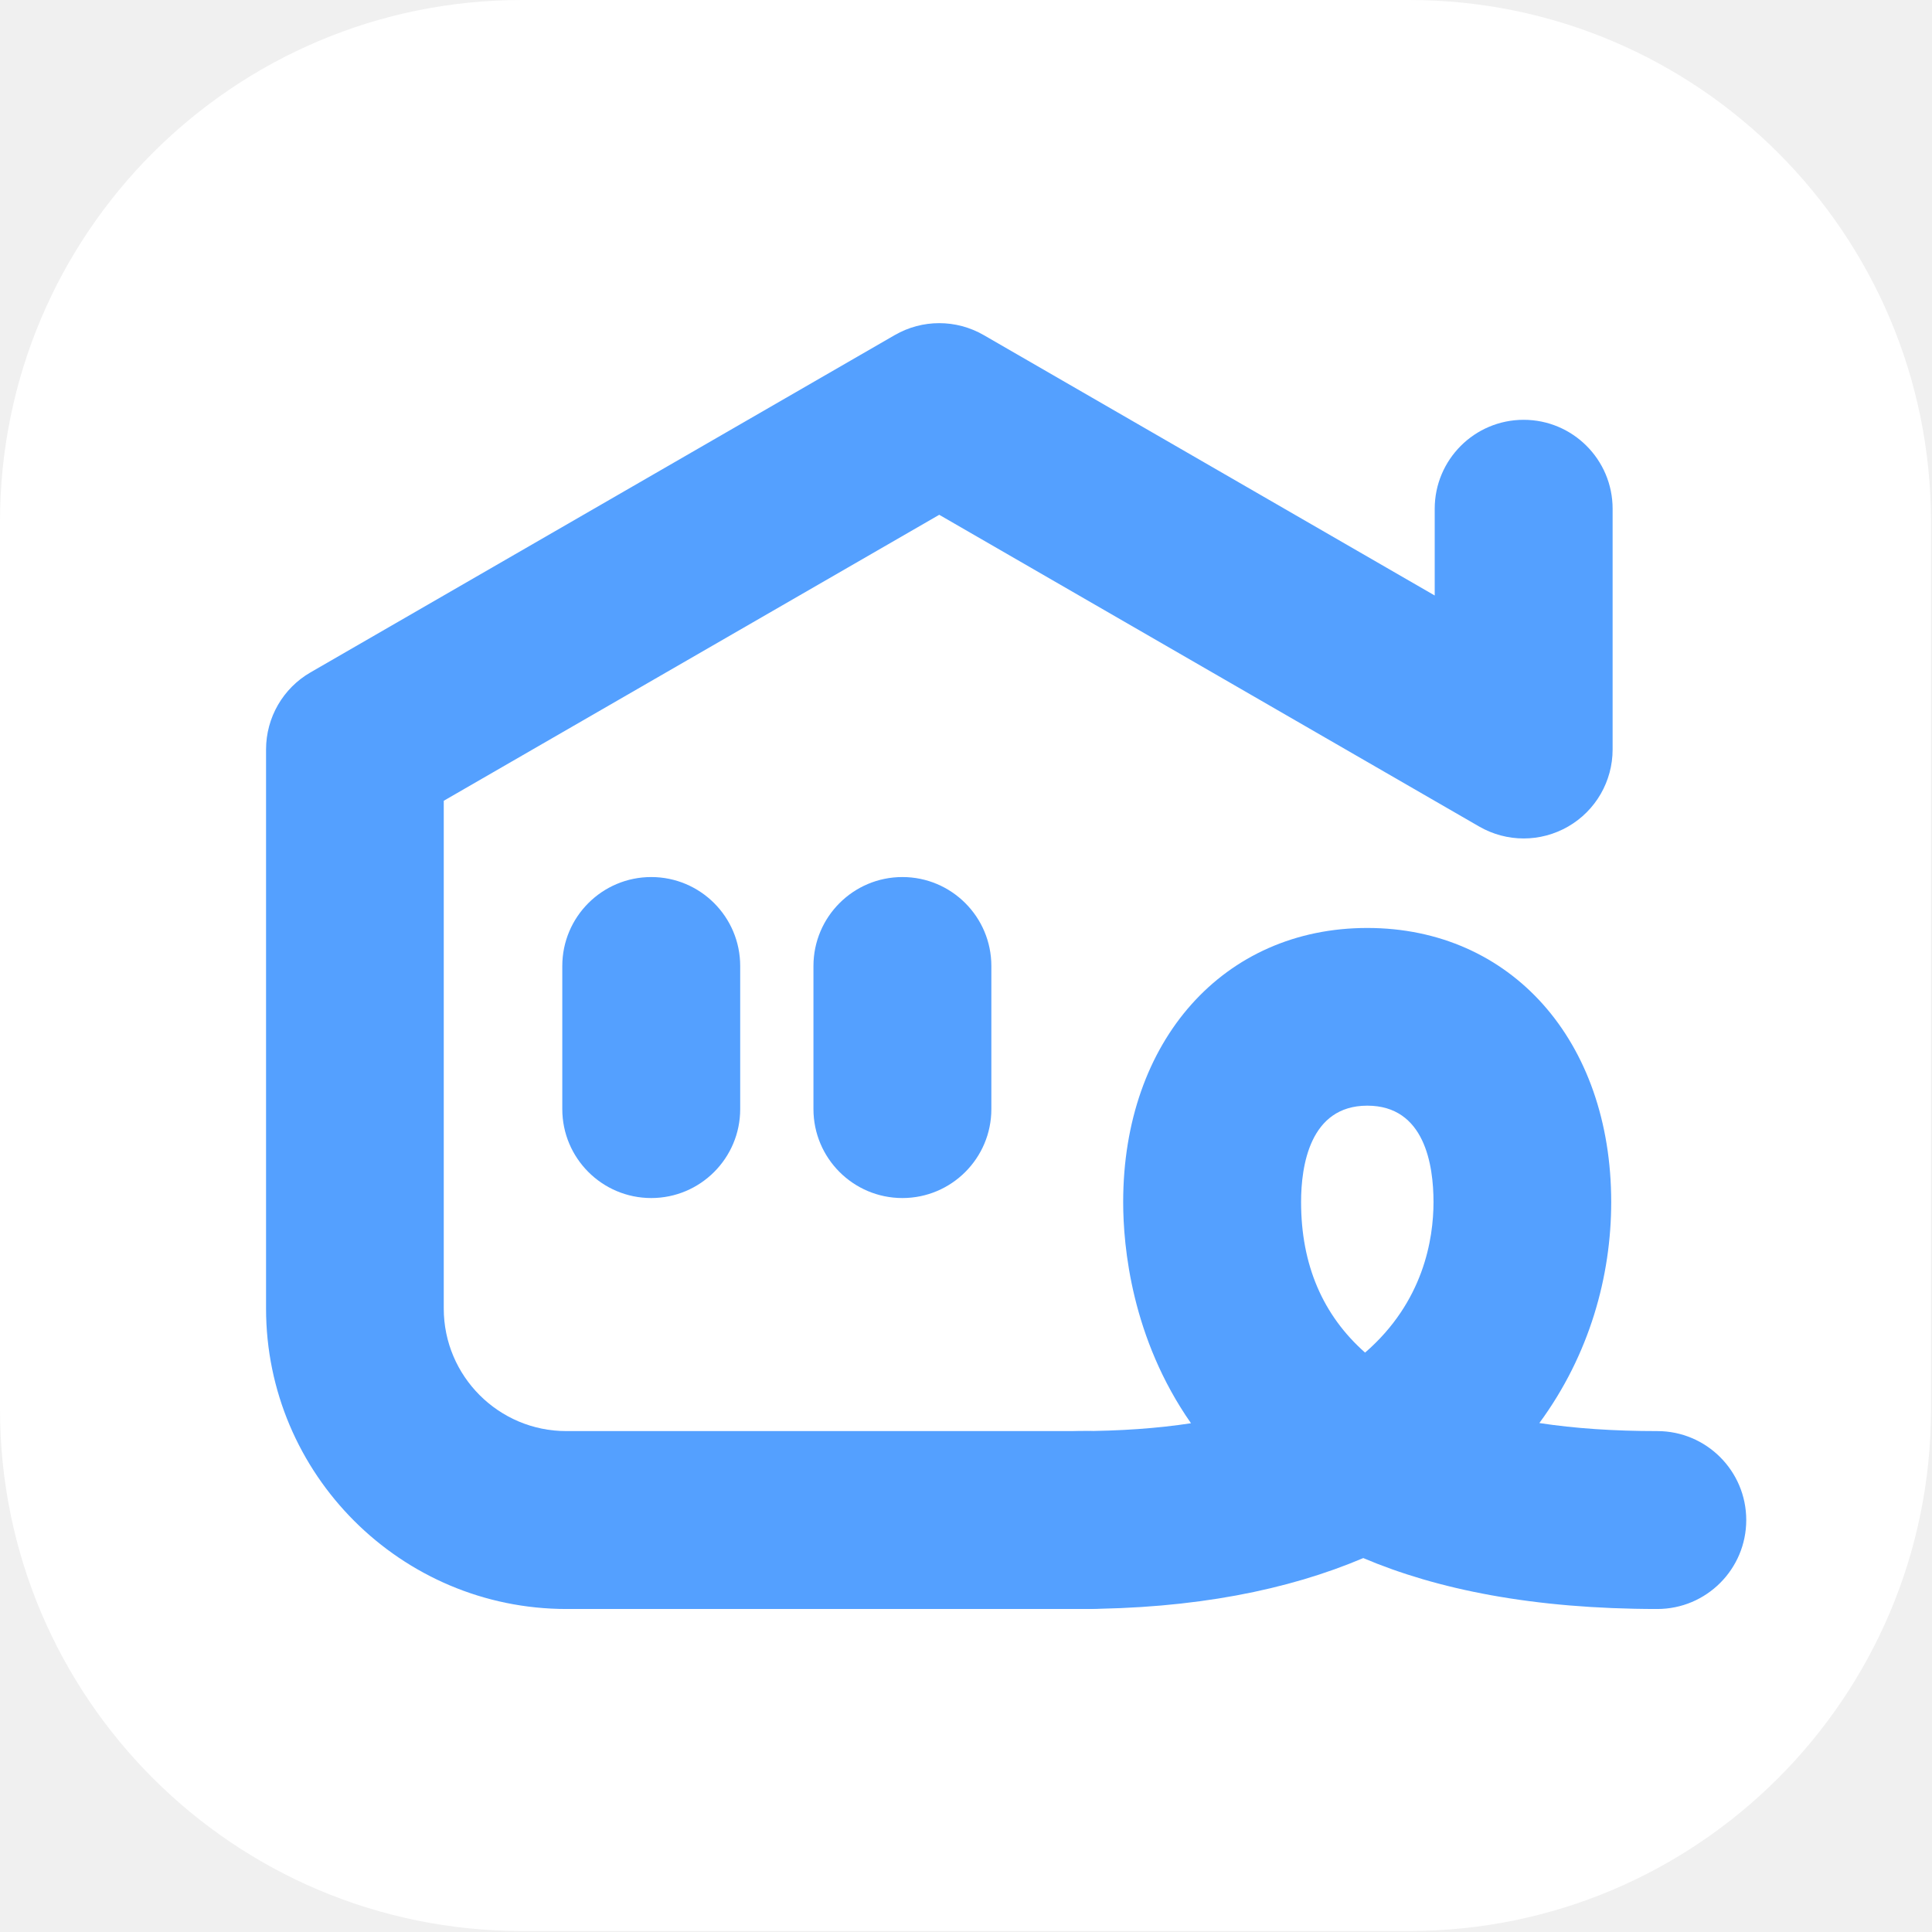
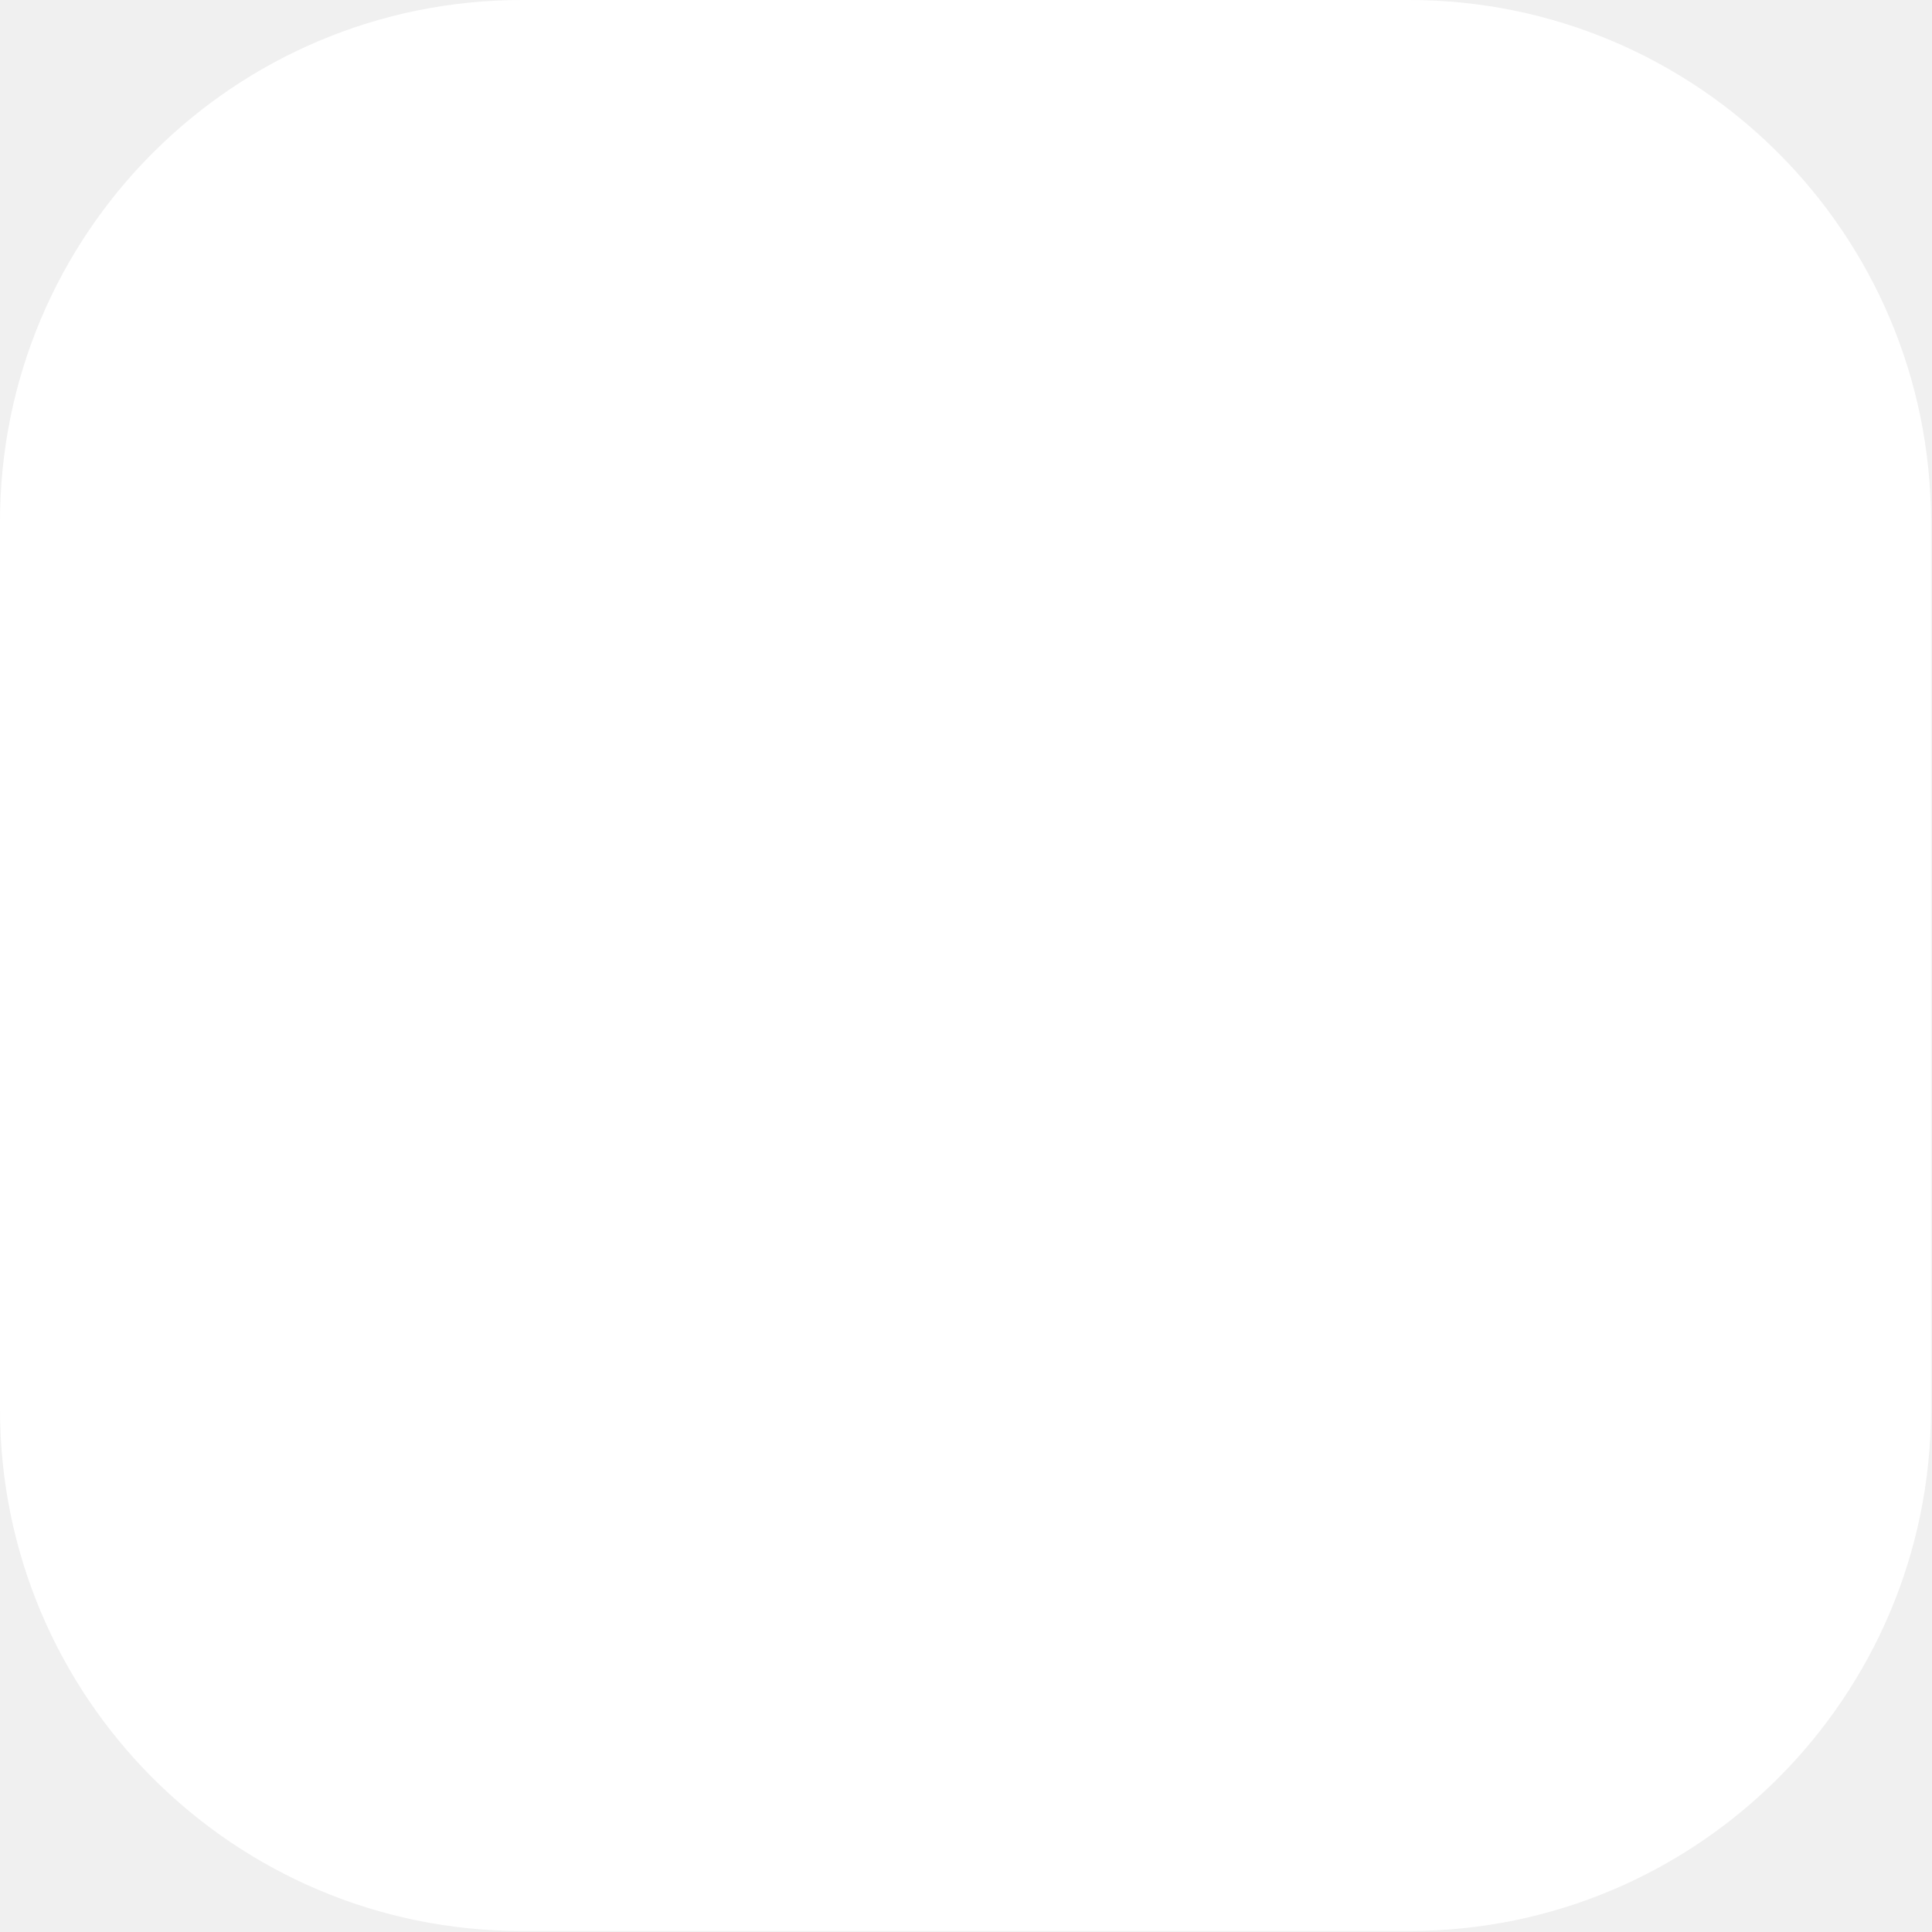
<svg xmlns="http://www.w3.org/2000/svg" id="_레이어_1" data-name="레이어 1" viewBox="0 0 96 96">
  <defs>
    <style>
      .cls-1 {
        fill: #fff;
      }
- 
      .cls-2 {
-         fill: #54a0ff;
+         fill: none;
+         stroke: #54a0ff;
+         stroke-width: 2;
+         stroke-dasharray: 1000;
+         stroke-dashoffset: 1000;
+         animation: draw 2s ease forwards;
+       }
+       .cls-2:nth-of-type(2) {
+         animation-delay: 0.3s;
+       }
+       .cls-2:nth-of-type(3) {
+         animation-delay: 0.6s;
+       }
+       .cls-2:nth-of-type(4) {
+         animation-delay: 0.9s;
+       }
+       @keyframes draw {
+         to {
+           stroke-dashoffset: 0;
+         }
      }
    </style>
  </defs>
  <rect class="cls-1" x="0" y="0" width="95.95" height="95.95" rx="25.93" ry="25.93" />
  <g>
    <path class="cls-2" d="M54.09,79.95h-25.94c-8.23,0-14.93-6.7-14.93-14.93v-27.78c0-1.58.84-3.04,2.21-3.83l29.03-16.76c1.37-.79,3.05-.79,4.42,0l22.41,12.94v-4.31c0-2.44,1.98-4.42,4.42-4.42s4.42,1.98,4.42,4.42v11.96c0,1.58-.84,3.04-2.21,3.83-1.37.79-3.05.79-4.42,0l-26.83-15.49-24.62,14.21v25.23c0,3.36,2.73,6.09,6.09,6.09h25.94c2.44,0,4.42,1.98,4.42,4.42s-1.98,4.42-4.42,4.42Z" />
    <path class="cls-2" d="M82.36,79.95c-6.2,0-10.97-.98-14.62-2.53-3.72,1.58-8.39,2.53-14.17,2.53-2.44,0-4.42-1.98-4.42-4.42s1.98-4.42,4.42-4.42c2.11,0,3.97-.14,5.61-.39-2.95-4.22-3.37-8.77-3.37-10.99,0-8.02,4.99-13.62,12.13-13.62s12.12,5.6,12.12,13.62c0,3.67-1.07,7.58-3.57,10.98,1.76.27,3.72.4,5.86.4,2.44,0,4.42,1.98,4.42,4.42s-1.98,4.42-4.42,4.42ZM67.94,54.94c-2.86,0-3.29,3-3.29,4.79,0,3.12,1.08,5.62,3.18,7.48,2.91-2.52,3.4-5.65,3.4-7.48s-.43-4.79-3.29-4.79Z" />
    <path class="cls-2" d="M32.36,59.53c-2.44,0-4.42-1.98-4.42-4.42v-7.11c0-2.44,1.98-4.42,4.42-4.42s4.42,1.98,4.42,4.42v7.11c0,2.44-1.98,4.42-4.42,4.42Z" />
    <path class="cls-2" d="M44.84,59.53c-2.44,0-4.42-1.98-4.42-4.42v-7.11c0-2.44,1.98-4.42,4.42-4.42s4.42,1.98,4.42,4.42v7.11c0,2.44-1.98,4.42-4.42,4.42Z" />
  </g>
</svg>
